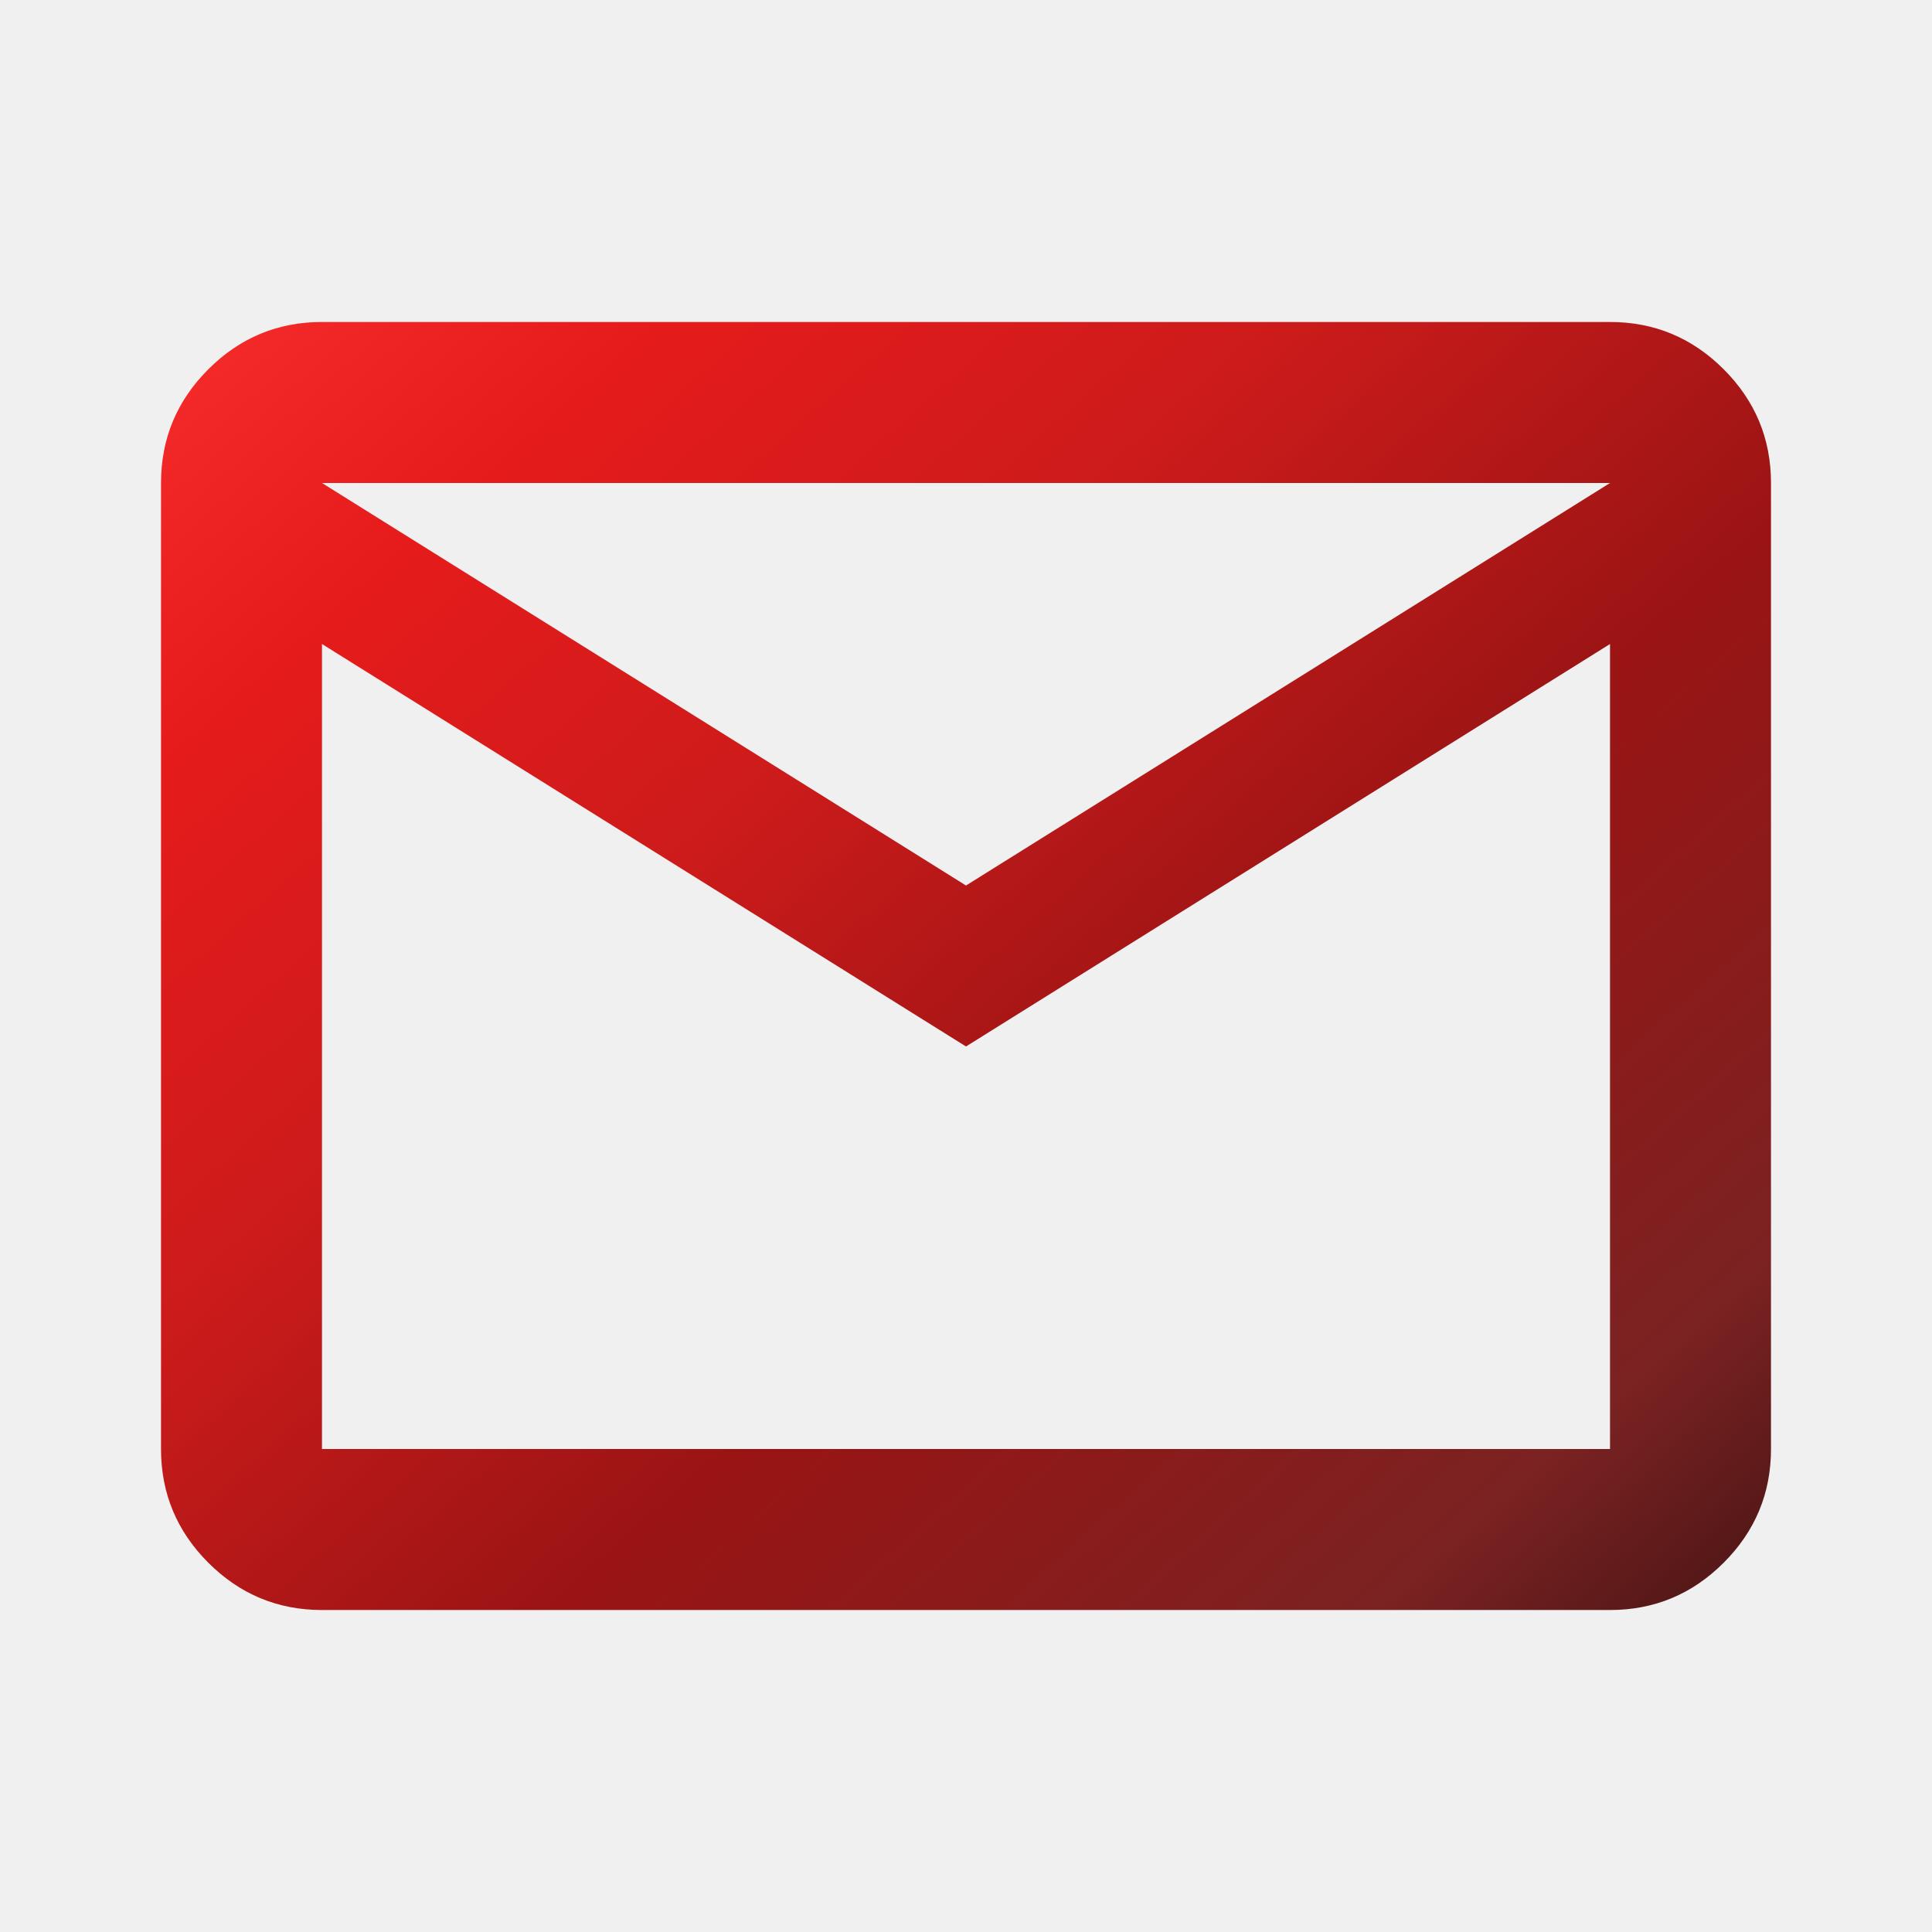
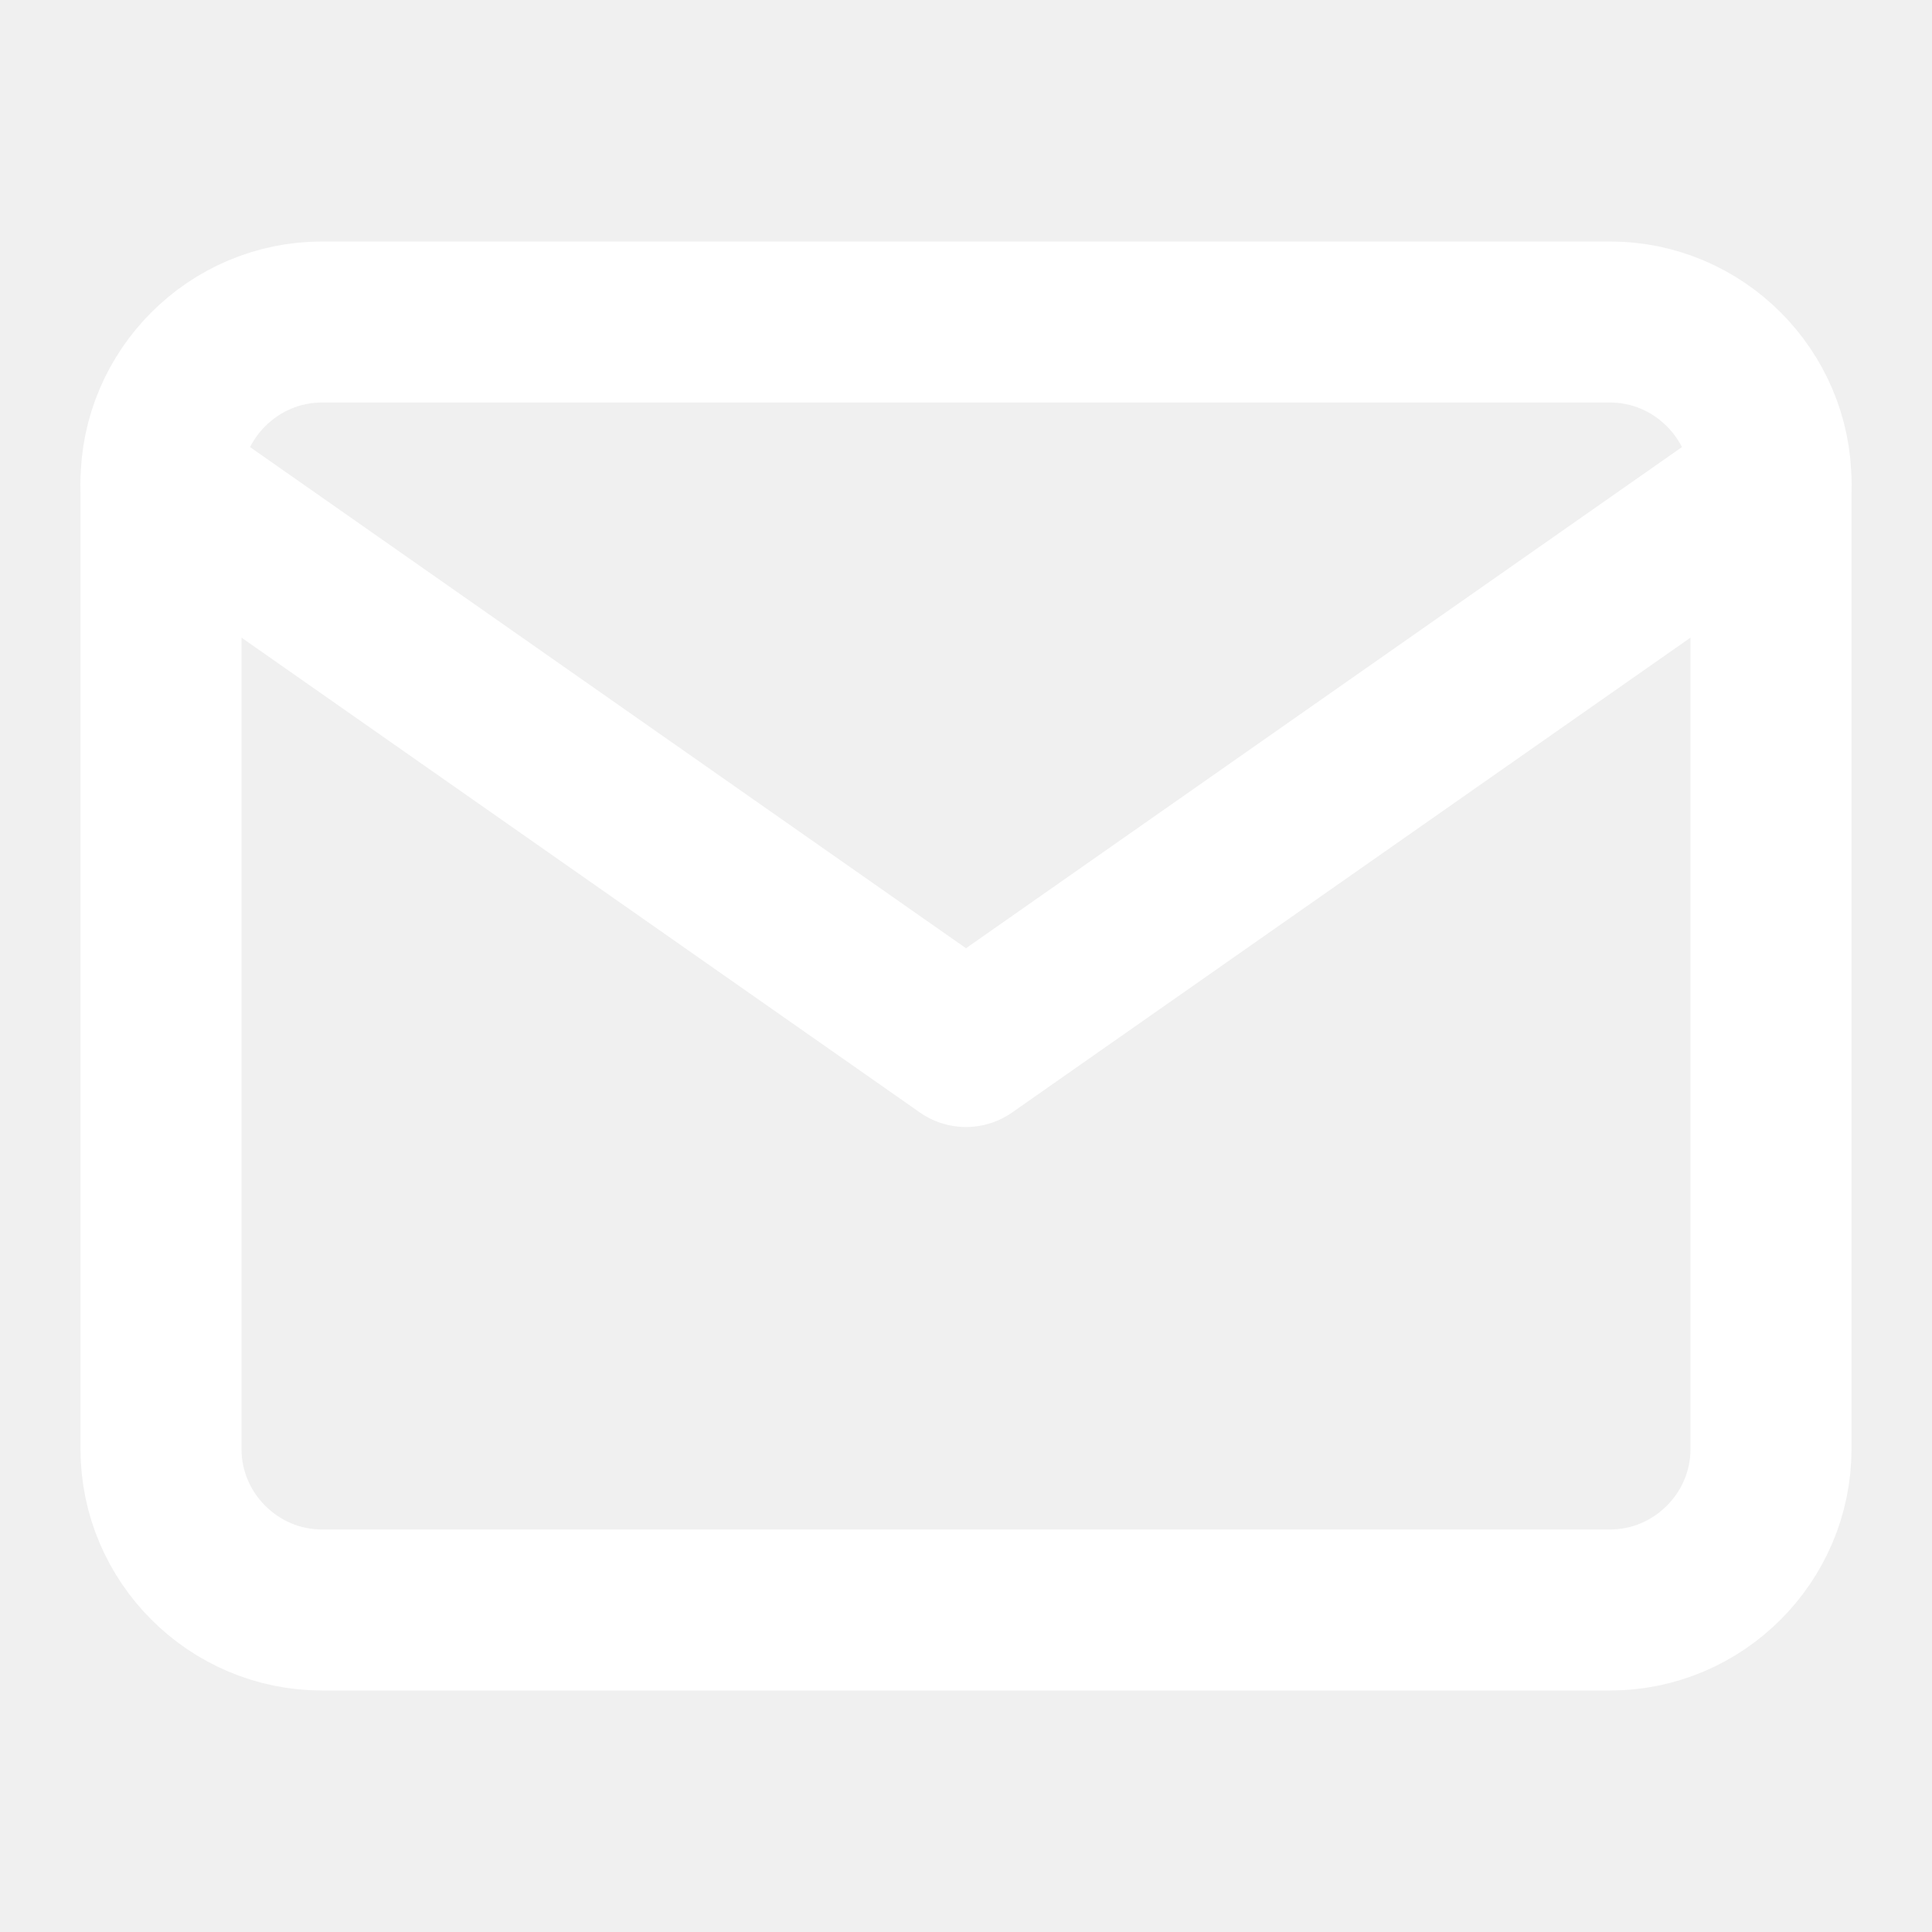
- <svg xmlns="http://www.w3.org/2000/svg" width="50" height="50" viewBox="0 0 50 50" fill="none">
-   <path d="M8.333 41.667C7.188 41.667 6.207 41.259 5.391 40.443C4.575 39.627 4.167 38.646 4.167 37.5V12.5C4.167 11.354 4.575 10.373 5.391 9.557C6.207 8.741 7.188 8.333 8.333 8.333H41.667C42.812 8.333 43.793 8.741 44.609 9.557C45.425 10.373 45.833 11.354 45.833 12.5V37.5C45.833 38.646 45.425 39.627 44.609 40.443C43.793 41.259 42.812 41.667 41.667 41.667H8.333ZM25 27.083L8.333 16.667V37.5H41.667V16.667L25 27.083ZM25 22.917L41.667 12.5H8.333L25 22.917ZM8.333 16.667V12.5V37.5V16.667Z" fill="url(#paint0_linear_56_21)" />
-   <defs>
-     <linearGradient id="paint0_linear_56_21" x1="4.167" y1="10.018" x2="37.463" y2="47.431" gradientUnits="userSpaceOnUse">
-       <stop stop-color="#F42A2A" />
-       <stop offset="0.15" stop-color="#E51B1B" />
-       <stop offset="0.36" stop-color="#CD1B1B" />
-       <stop offset="0.61" stop-color="#9A1414" />
-       <stop offset="0.89" stop-color="#7B2222" />
-       <stop offset="1" stop-color="#521717" />
-     </linearGradient>
-   </defs>
+ <svg xmlns="http://www.w3.org/2000/svg" width="24" height="24" viewBox="0 0 24 24" fill="none" stroke="#fff" stroke-width="2" stroke-linecap="round" stroke-linejoin="round" class="feather feather-mail">
+   <path d="M4 4h16c1.1 0 2 .9 2 2v12c0 1.1-.9 2-2 2H4c-1.1 0-2-.9-2-2V6c0-1.1.9-2 2-2z" />
+   <polyline points="22,6 12,13 2,6" />
</svg>
